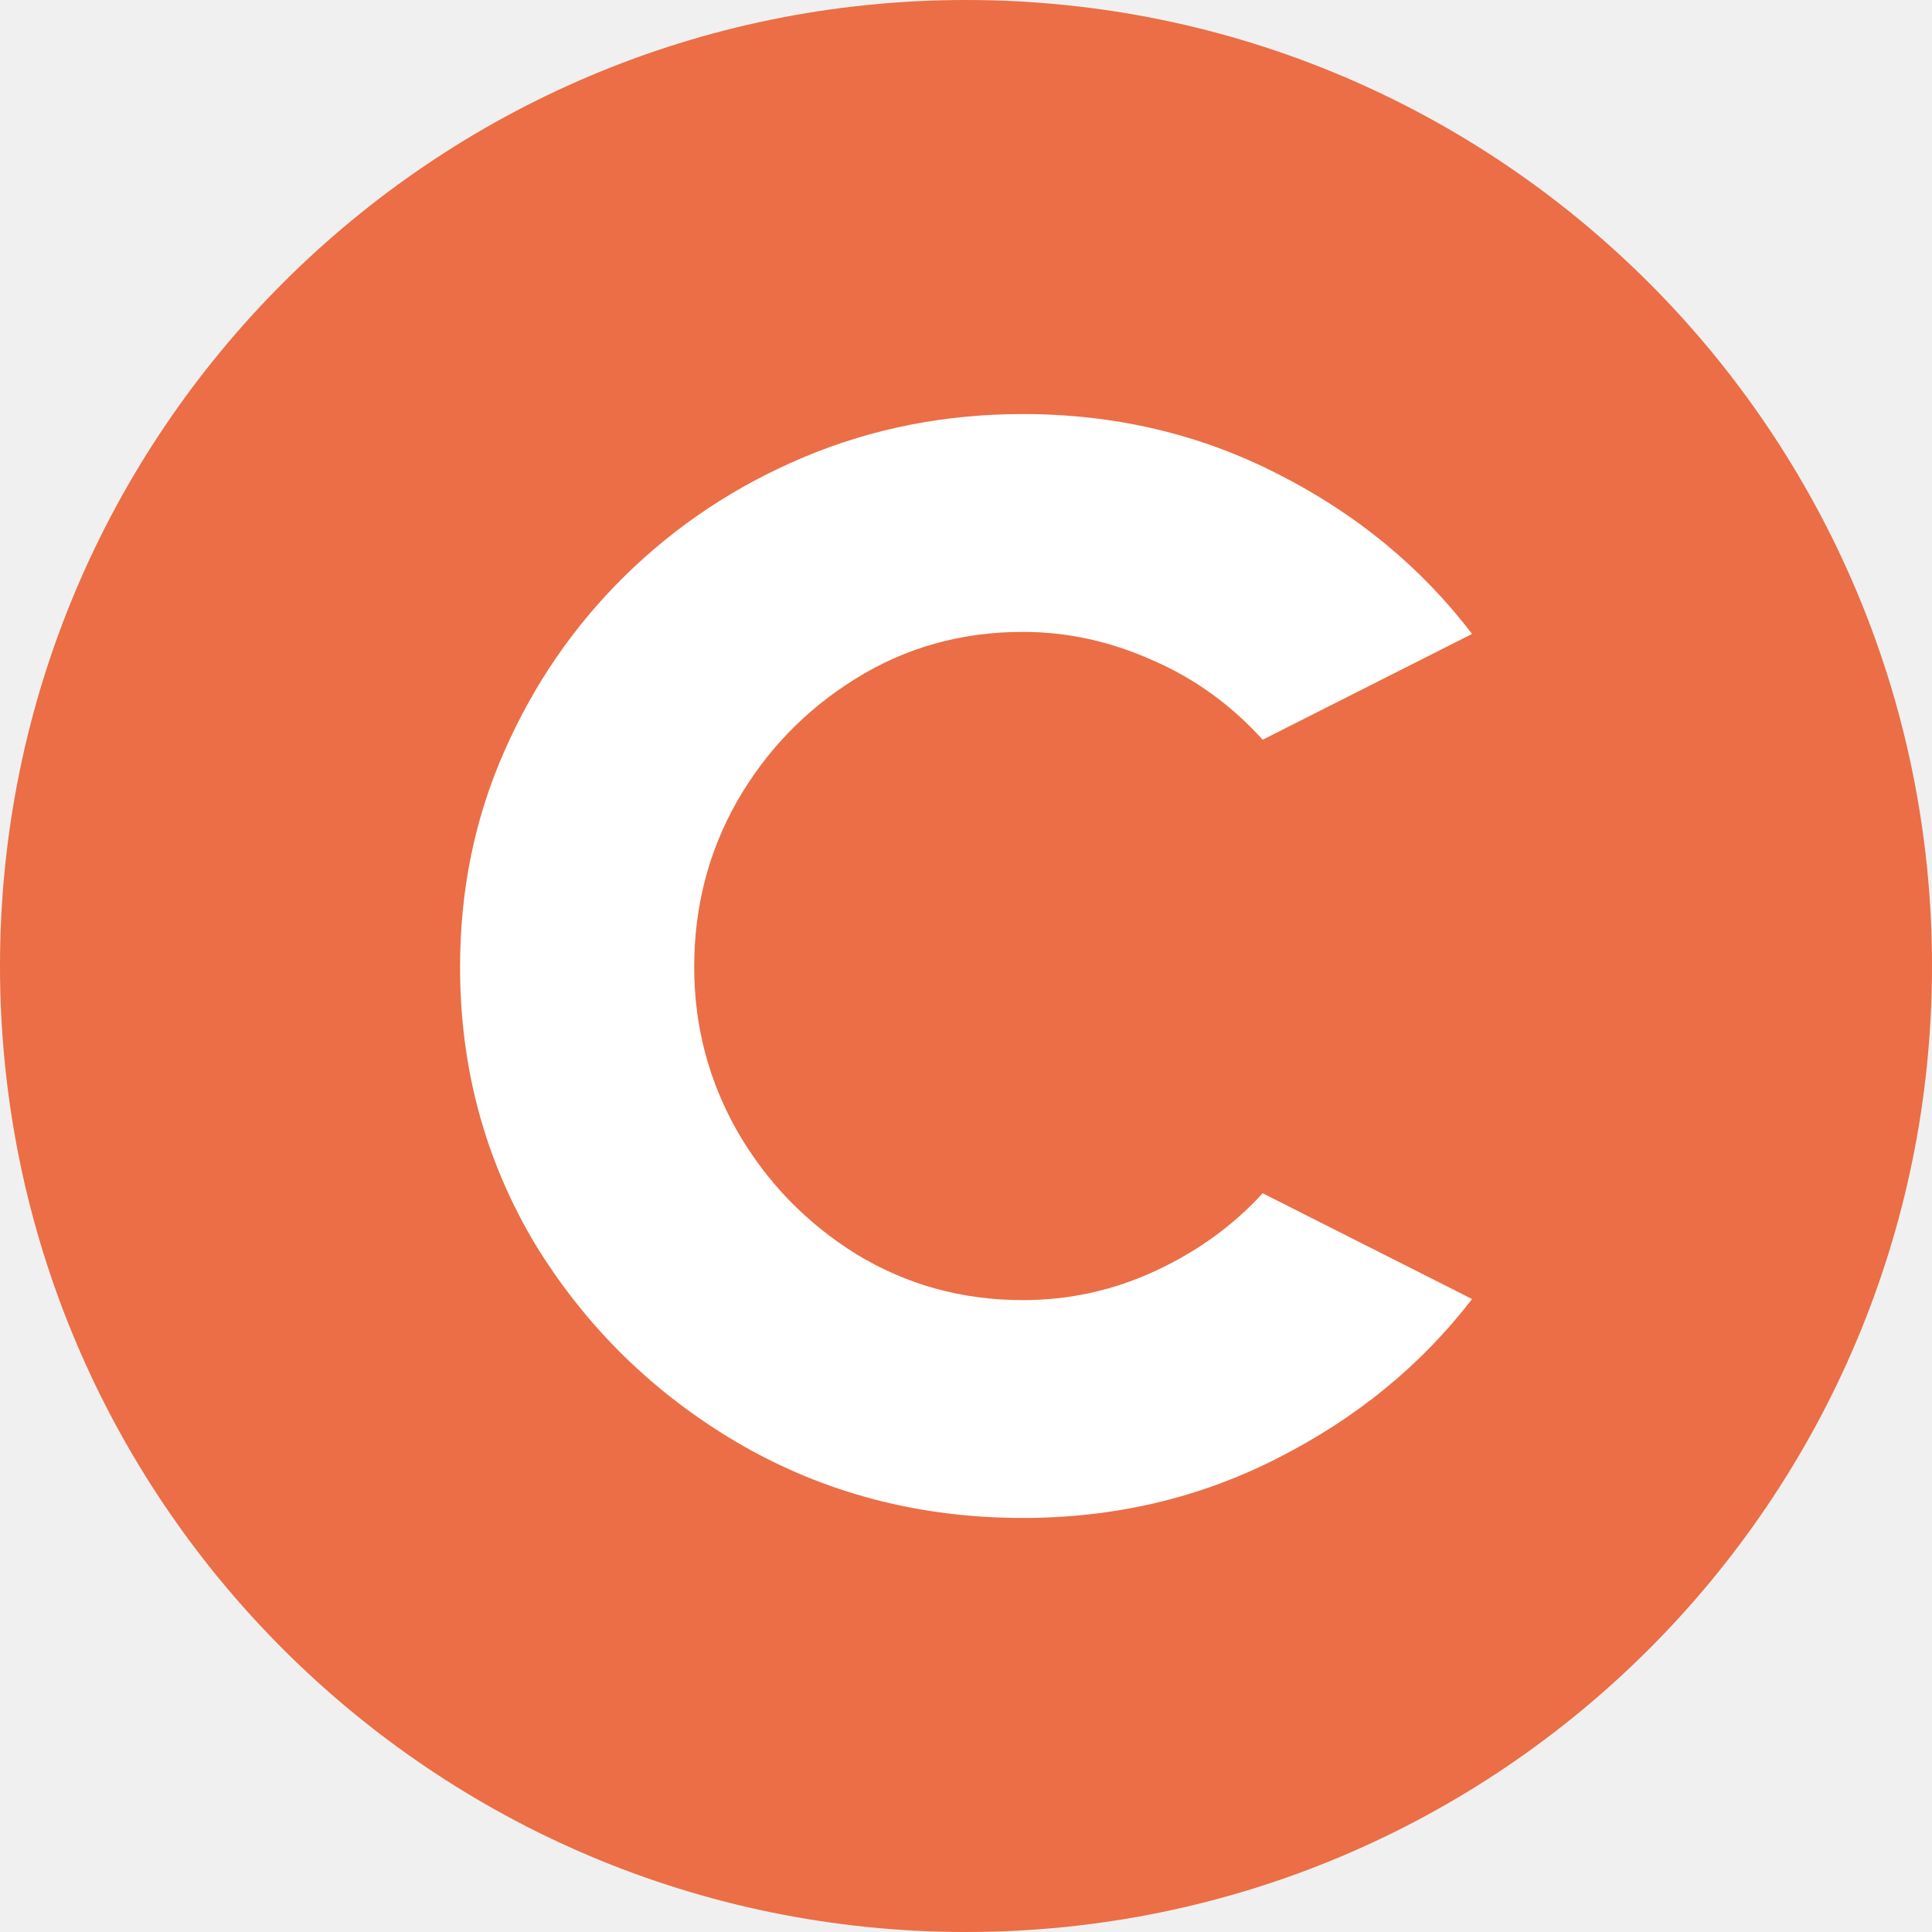
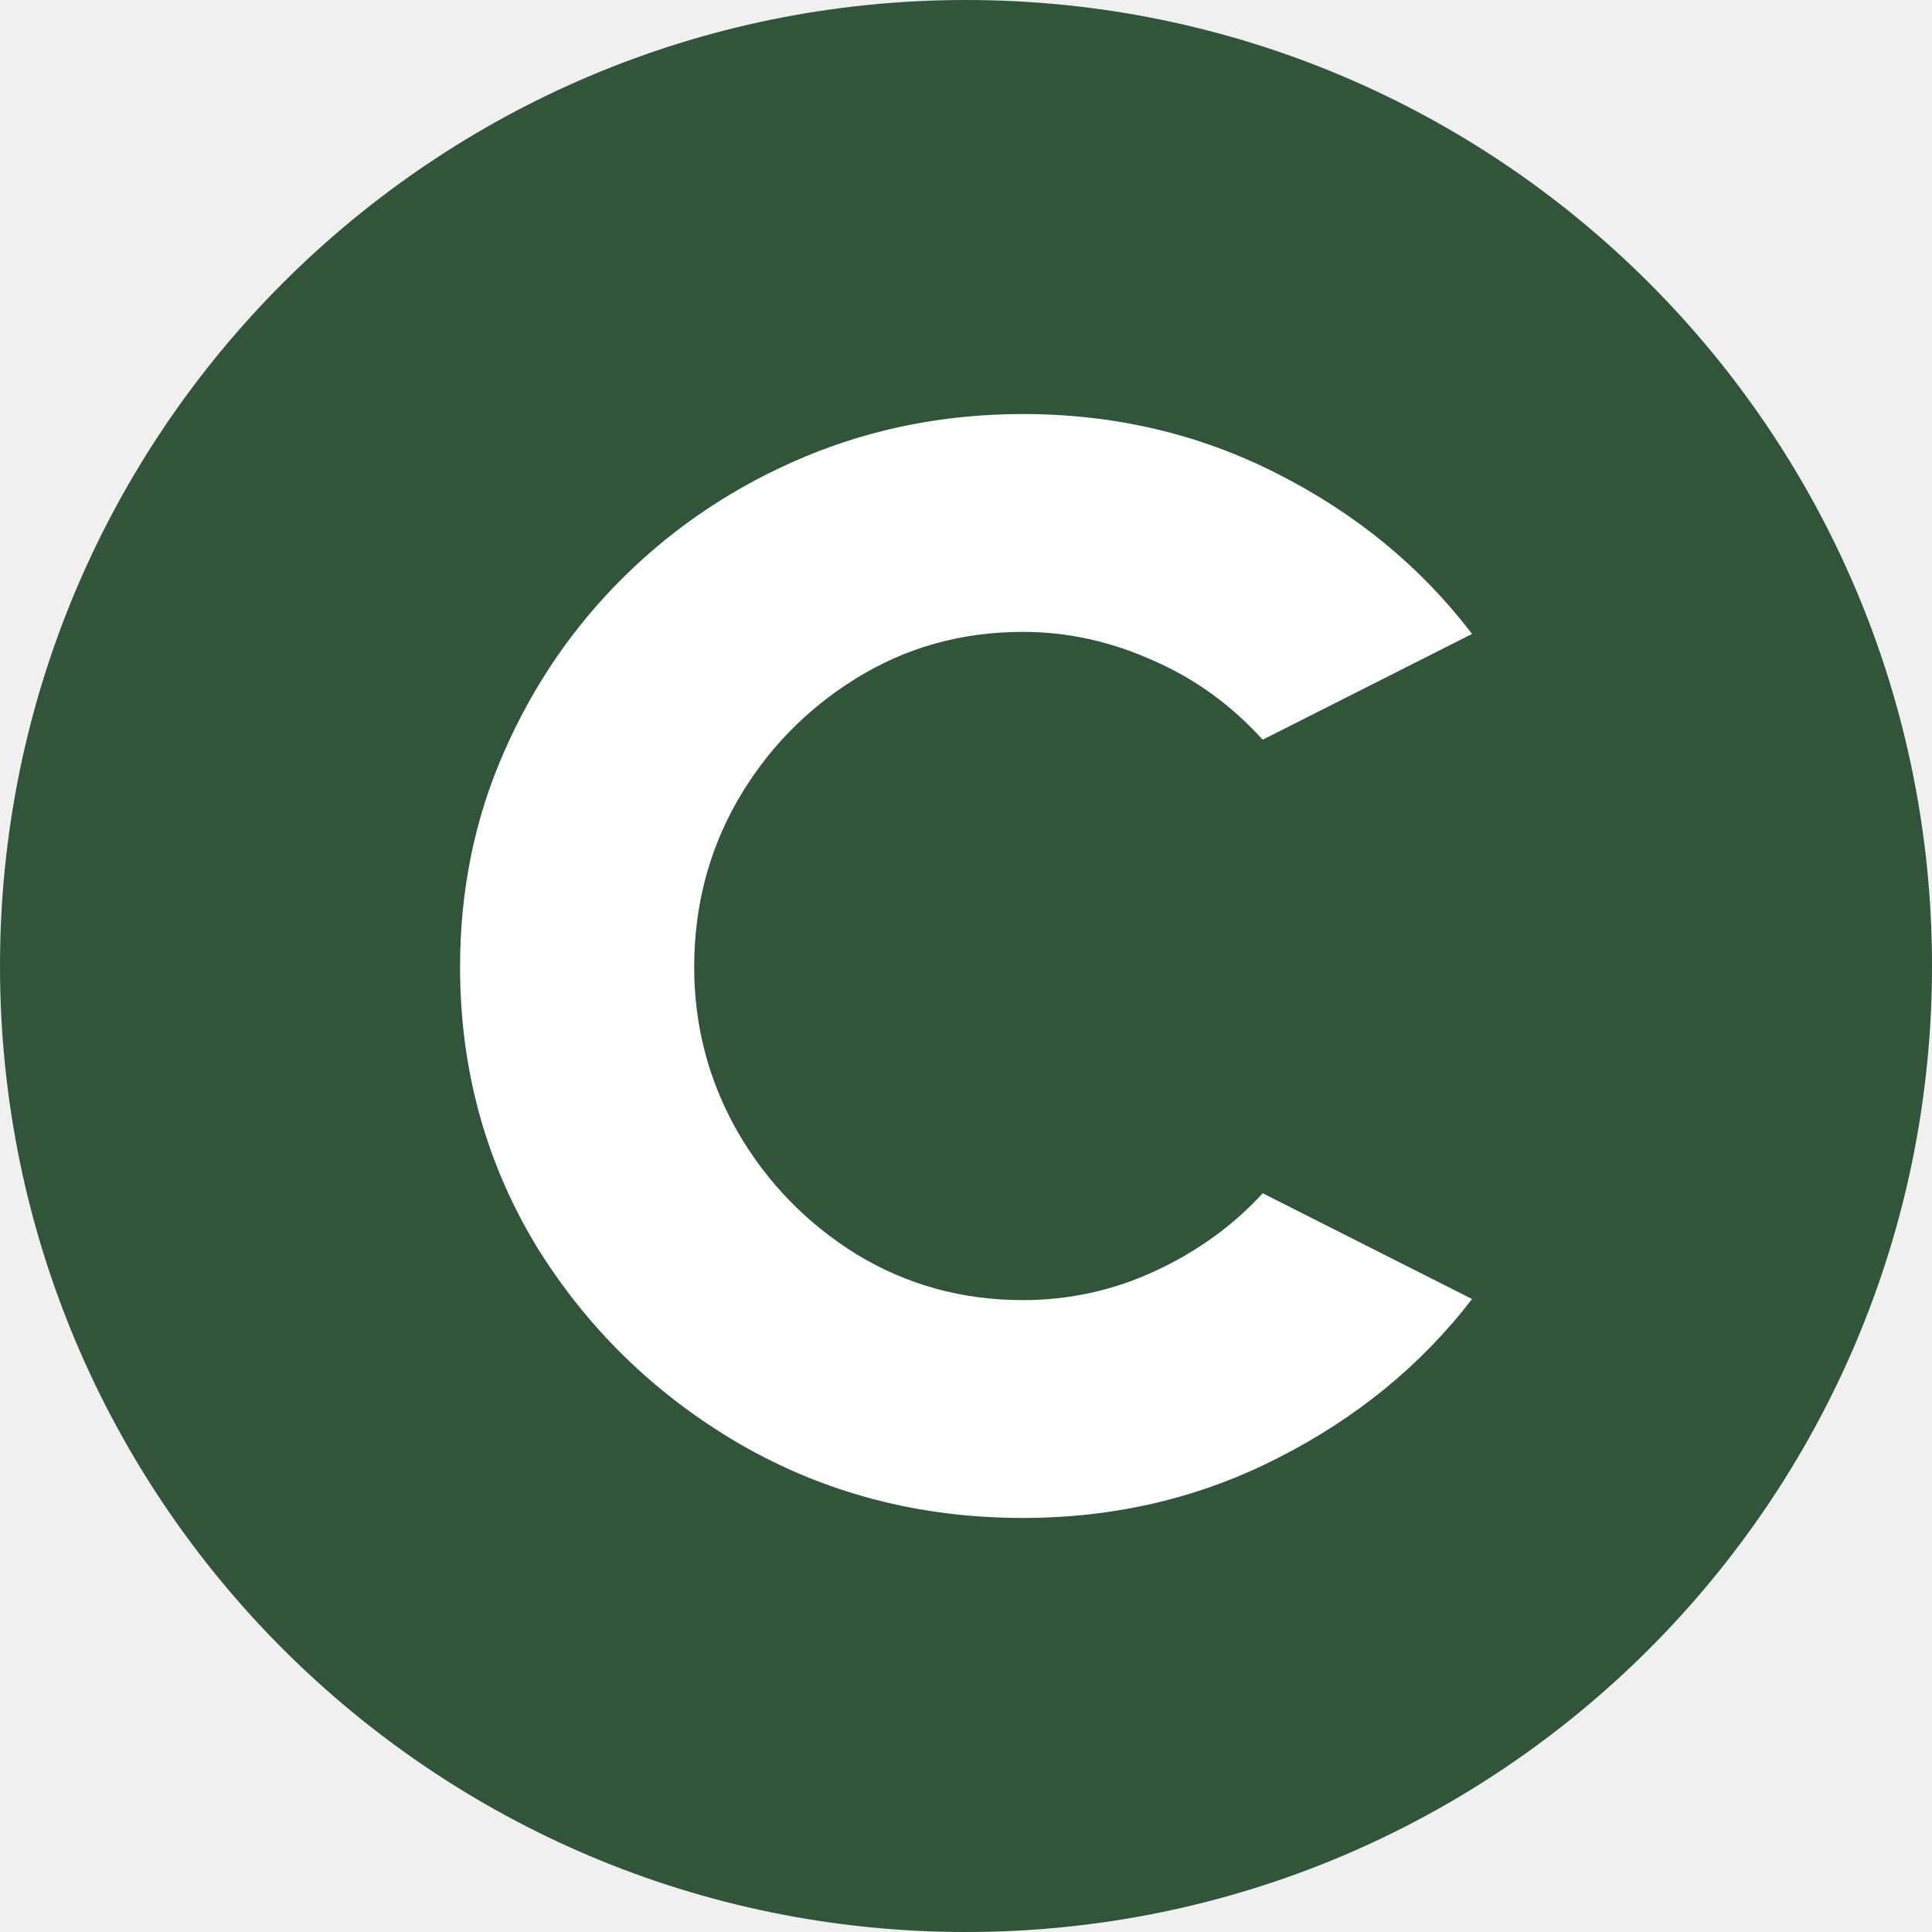
<svg xmlns="http://www.w3.org/2000/svg" width="16" height="16" viewBox="0 0 16 16" fill="none">
-   <circle cx="8" cy="8" r="8" fill="#EB6E46" />
+   <circle cx="8" cy="8" r="8" fill="#31543B" />
  <path d="M10.457 9.882L12.191 10.758C11.768 11.308 11.23 11.747 10.578 12.077C9.931 12.407 9.229 12.571 8.471 12.571C7.613 12.571 6.83 12.366 6.122 11.956C5.419 11.545 4.857 10.996 4.434 10.307C4.018 9.613 3.81 8.847 3.81 8.009C3.81 7.373 3.931 6.78 4.173 6.23C4.416 5.675 4.748 5.189 5.171 4.773C5.599 4.351 6.097 4.021 6.662 3.784C7.228 3.547 7.831 3.429 8.471 3.429C9.229 3.429 9.931 3.593 10.578 3.923C11.23 4.253 11.768 4.695 12.191 5.25L10.457 6.126C10.195 5.837 9.891 5.617 9.543 5.467C9.195 5.311 8.838 5.233 8.471 5.233C7.961 5.233 7.498 5.363 7.082 5.623C6.672 5.878 6.345 6.216 6.103 6.638C5.867 7.054 5.749 7.511 5.749 8.009C5.749 8.5 5.87 8.957 6.112 9.379C6.355 9.796 6.681 10.131 7.091 10.386C7.508 10.64 7.967 10.767 8.471 10.767C8.856 10.767 9.223 10.686 9.571 10.524C9.919 10.362 10.214 10.148 10.457 9.882Z" fill="white" />
</svg>
